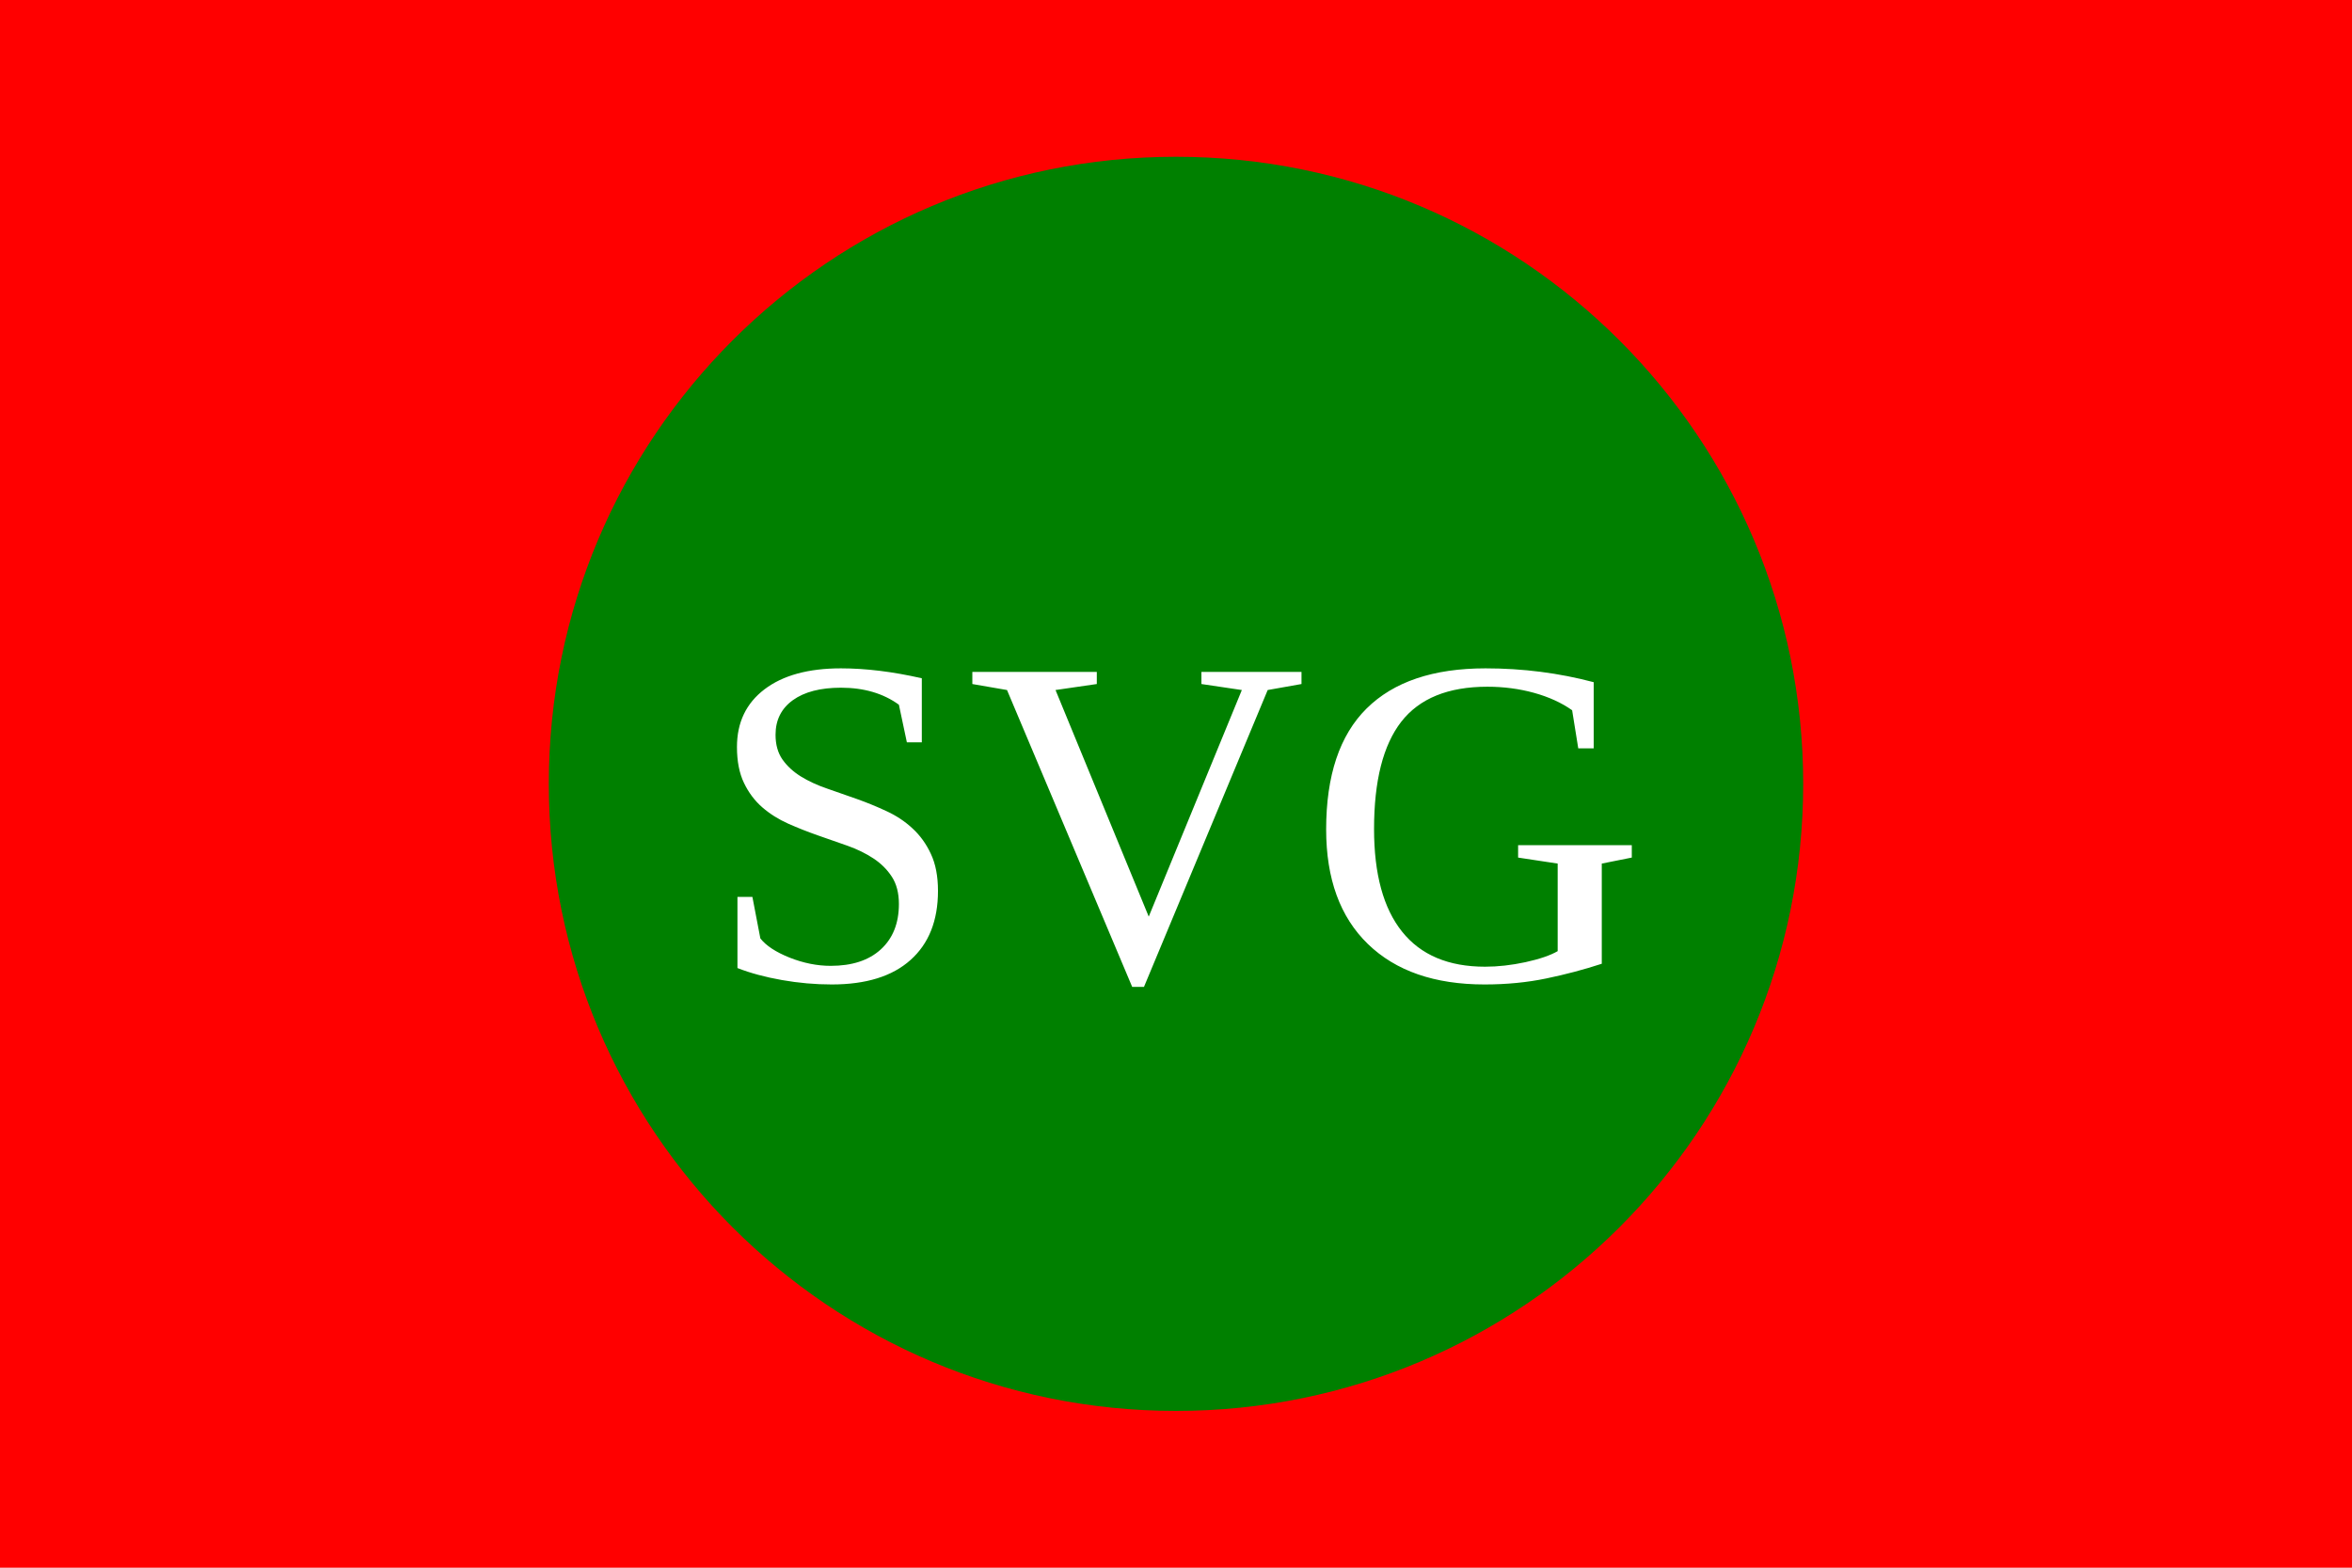
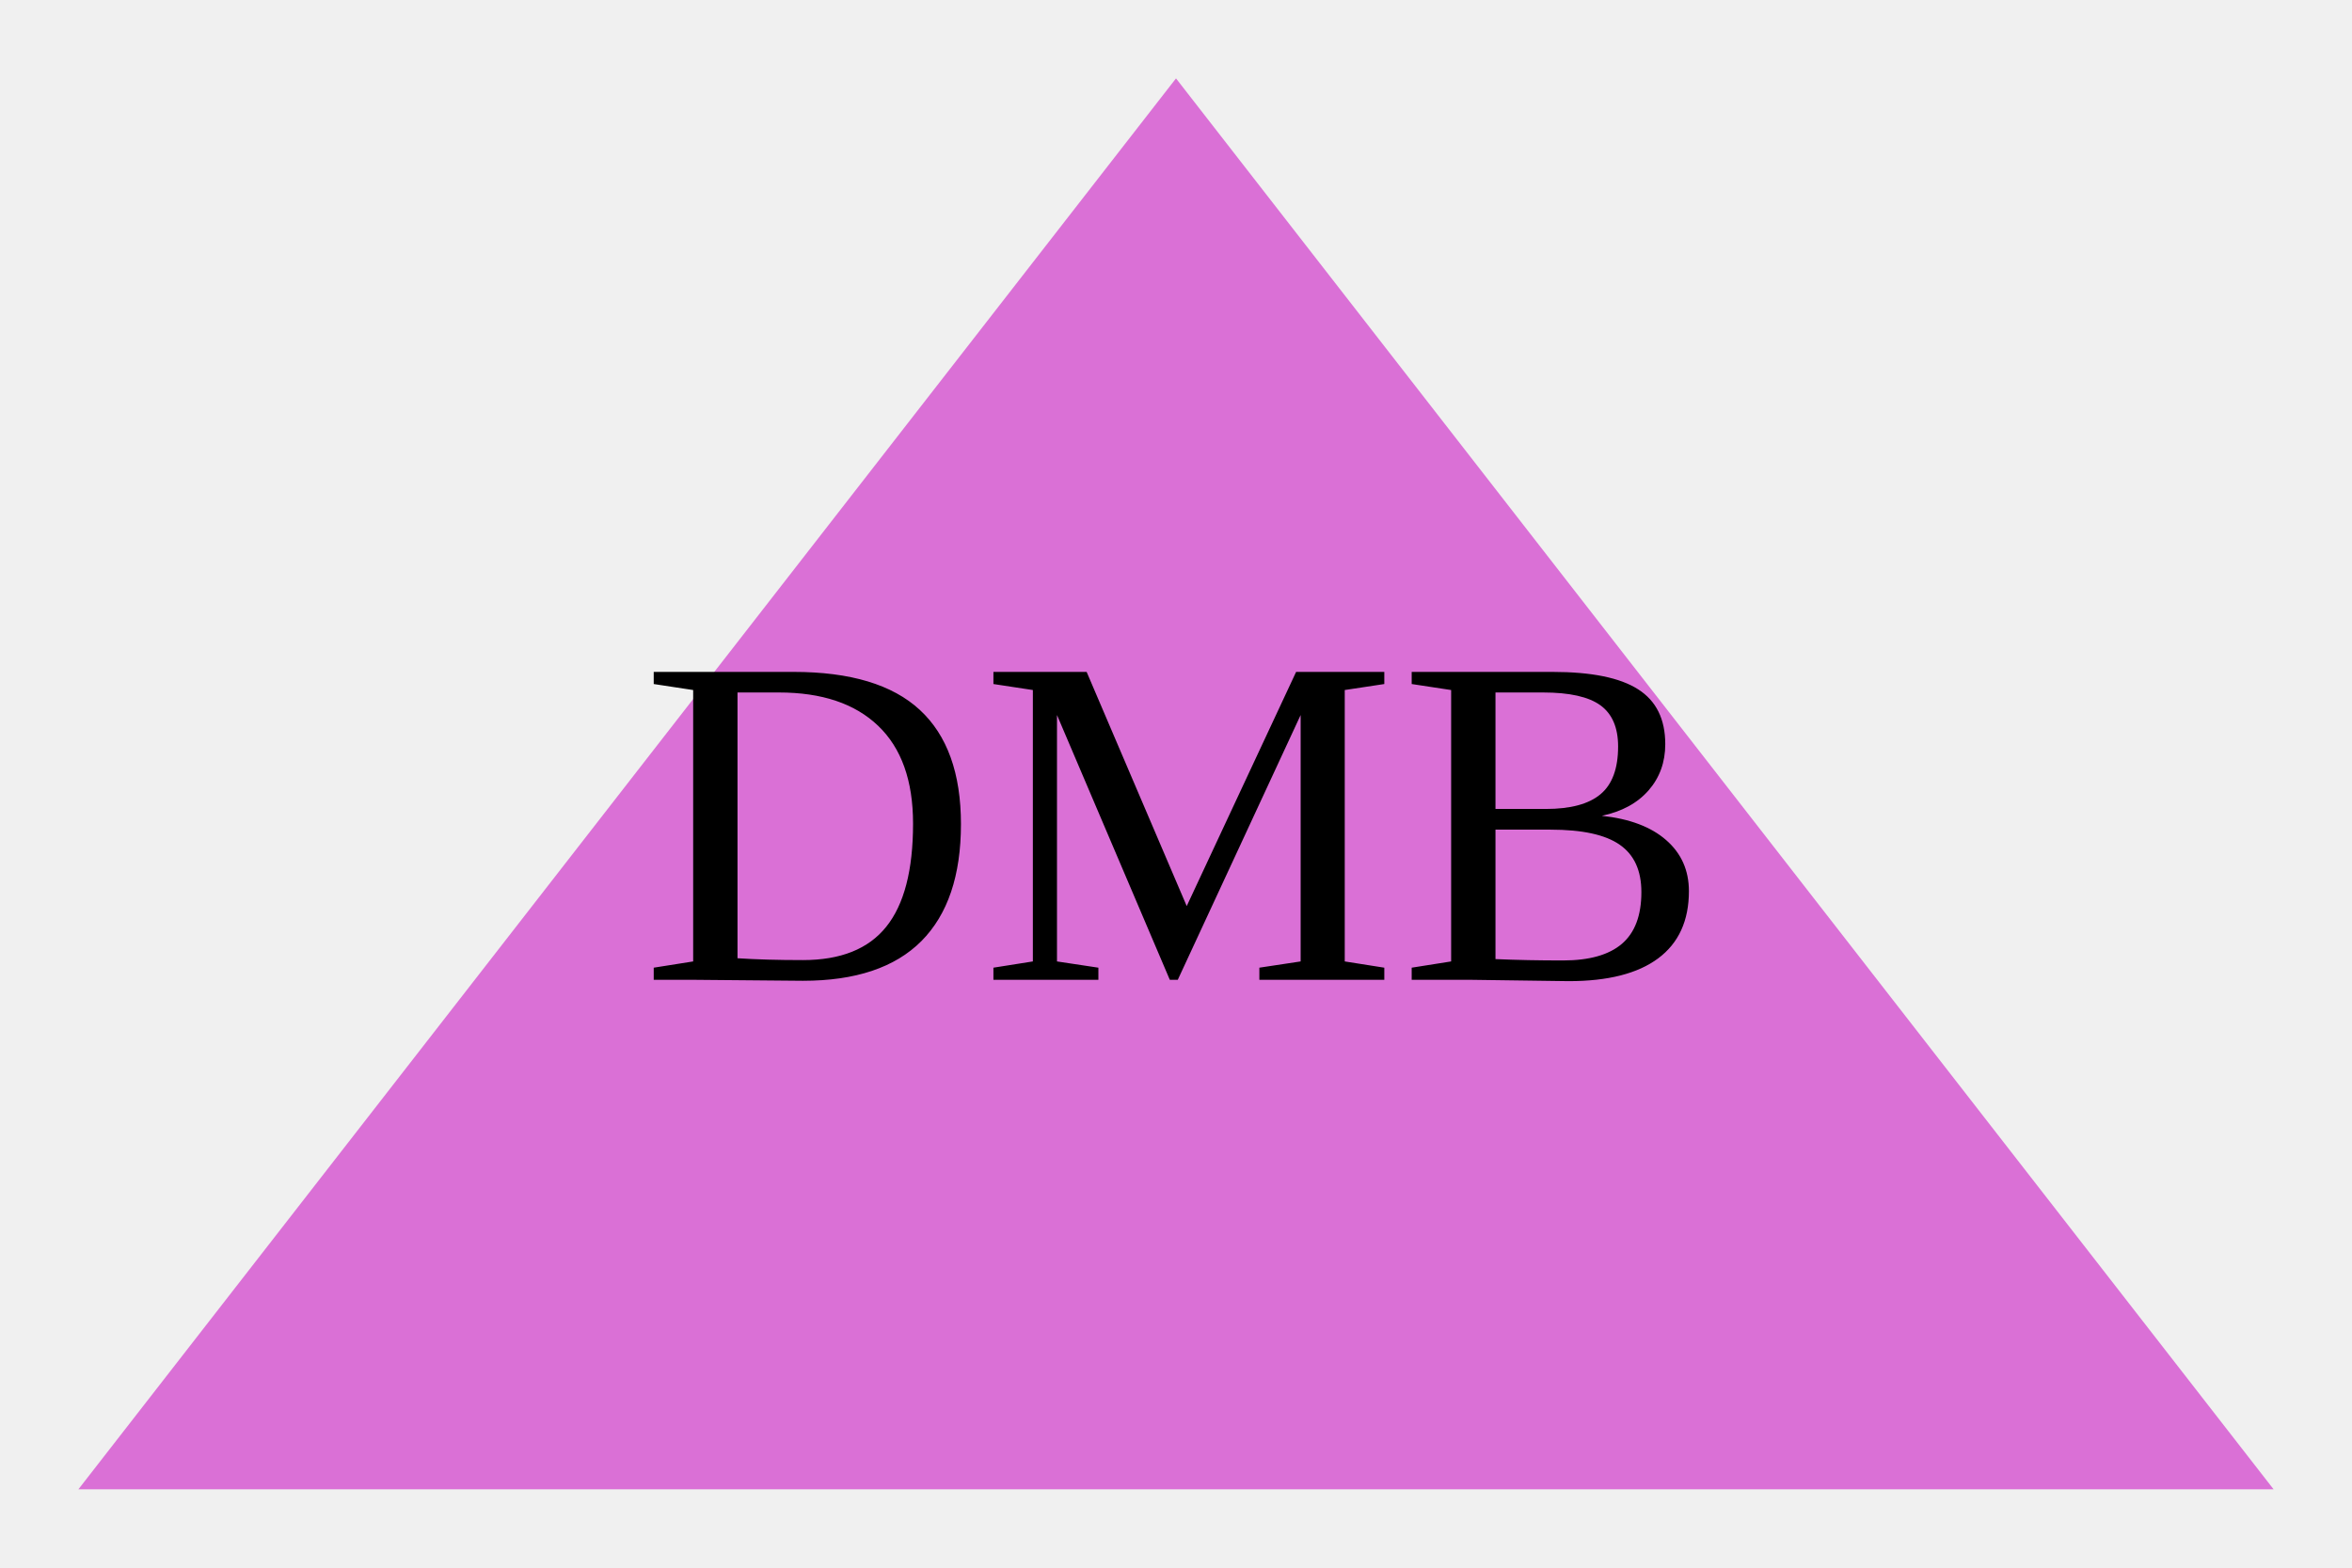
<svg xmlns="http://www.w3.org/2000/svg" version="1.1" width="300" height="200">
-   <rect width="100%" height="100%" fill="red" />
-   <circle cx="150" cy="100" r="80" fill="green" />
-   <text x="150" y="125" font-size="60" text-anchor="middle" fill="white">SVG</text>
+   <polygon points="150,10 290,190 10,190" fill="orchid" />
+   <text x="150" y="125" font-size="60" text-anchor="middle" fill="black">DMB</text>
</svg>
